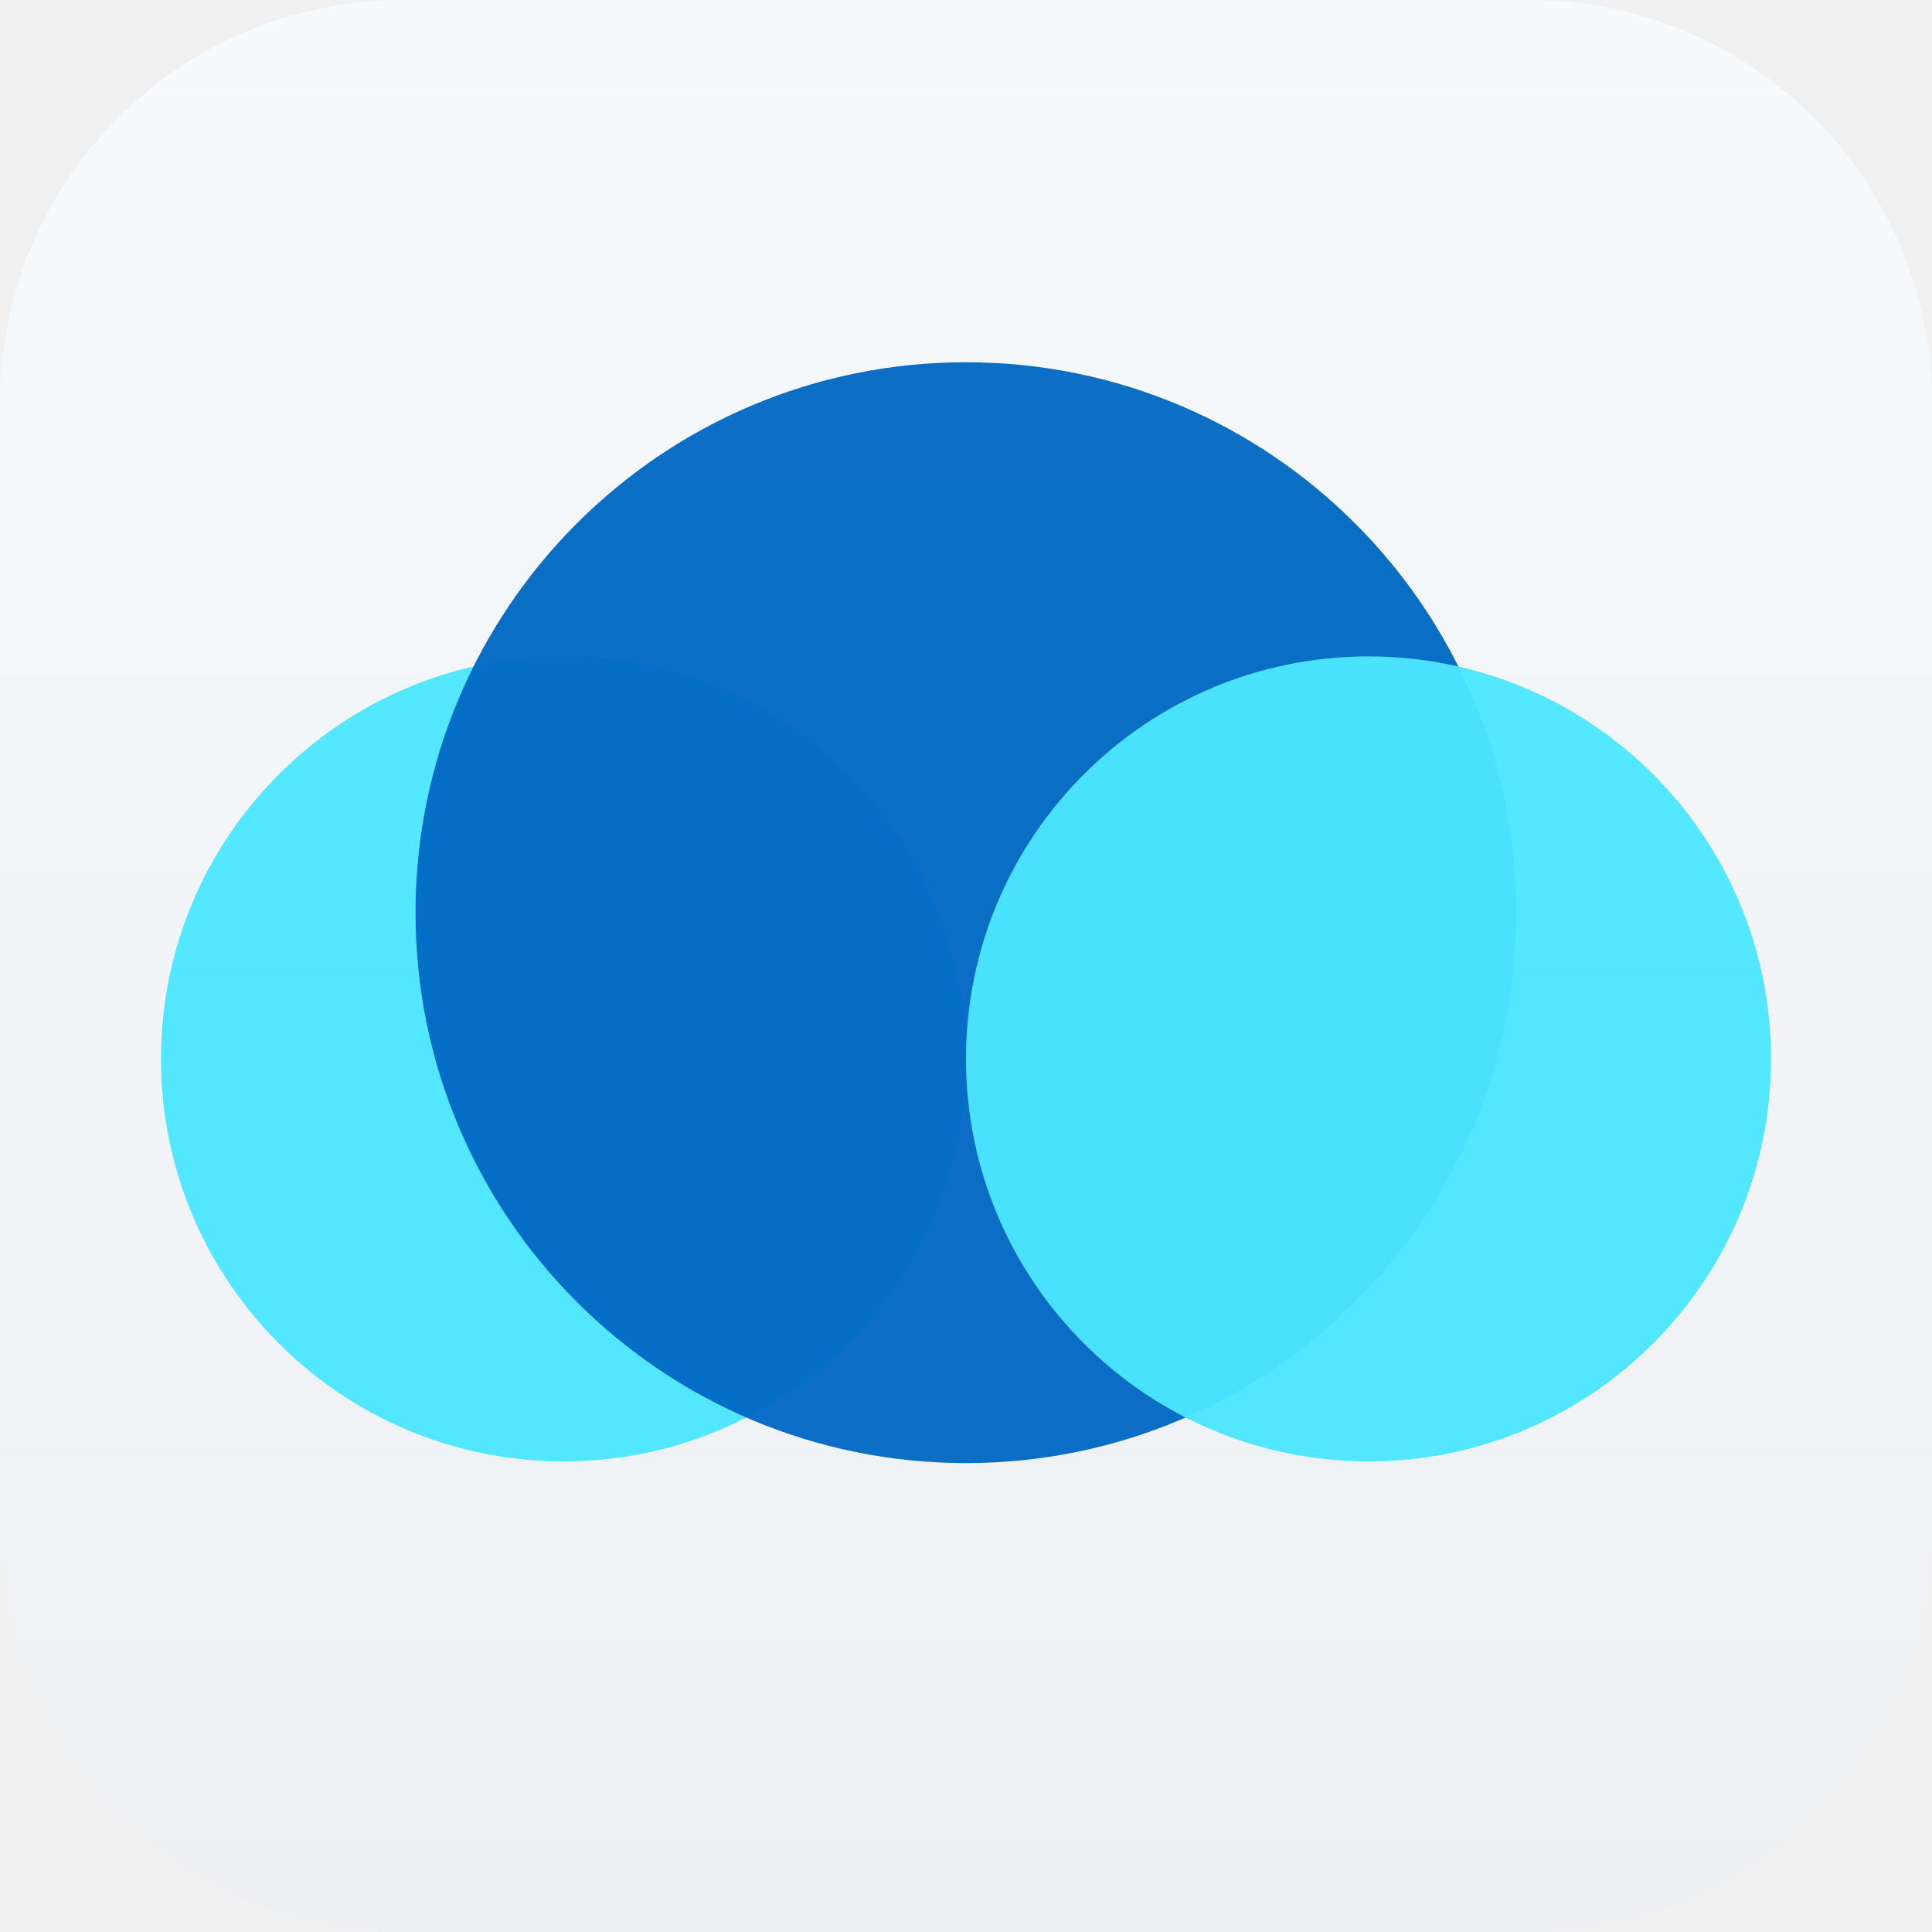
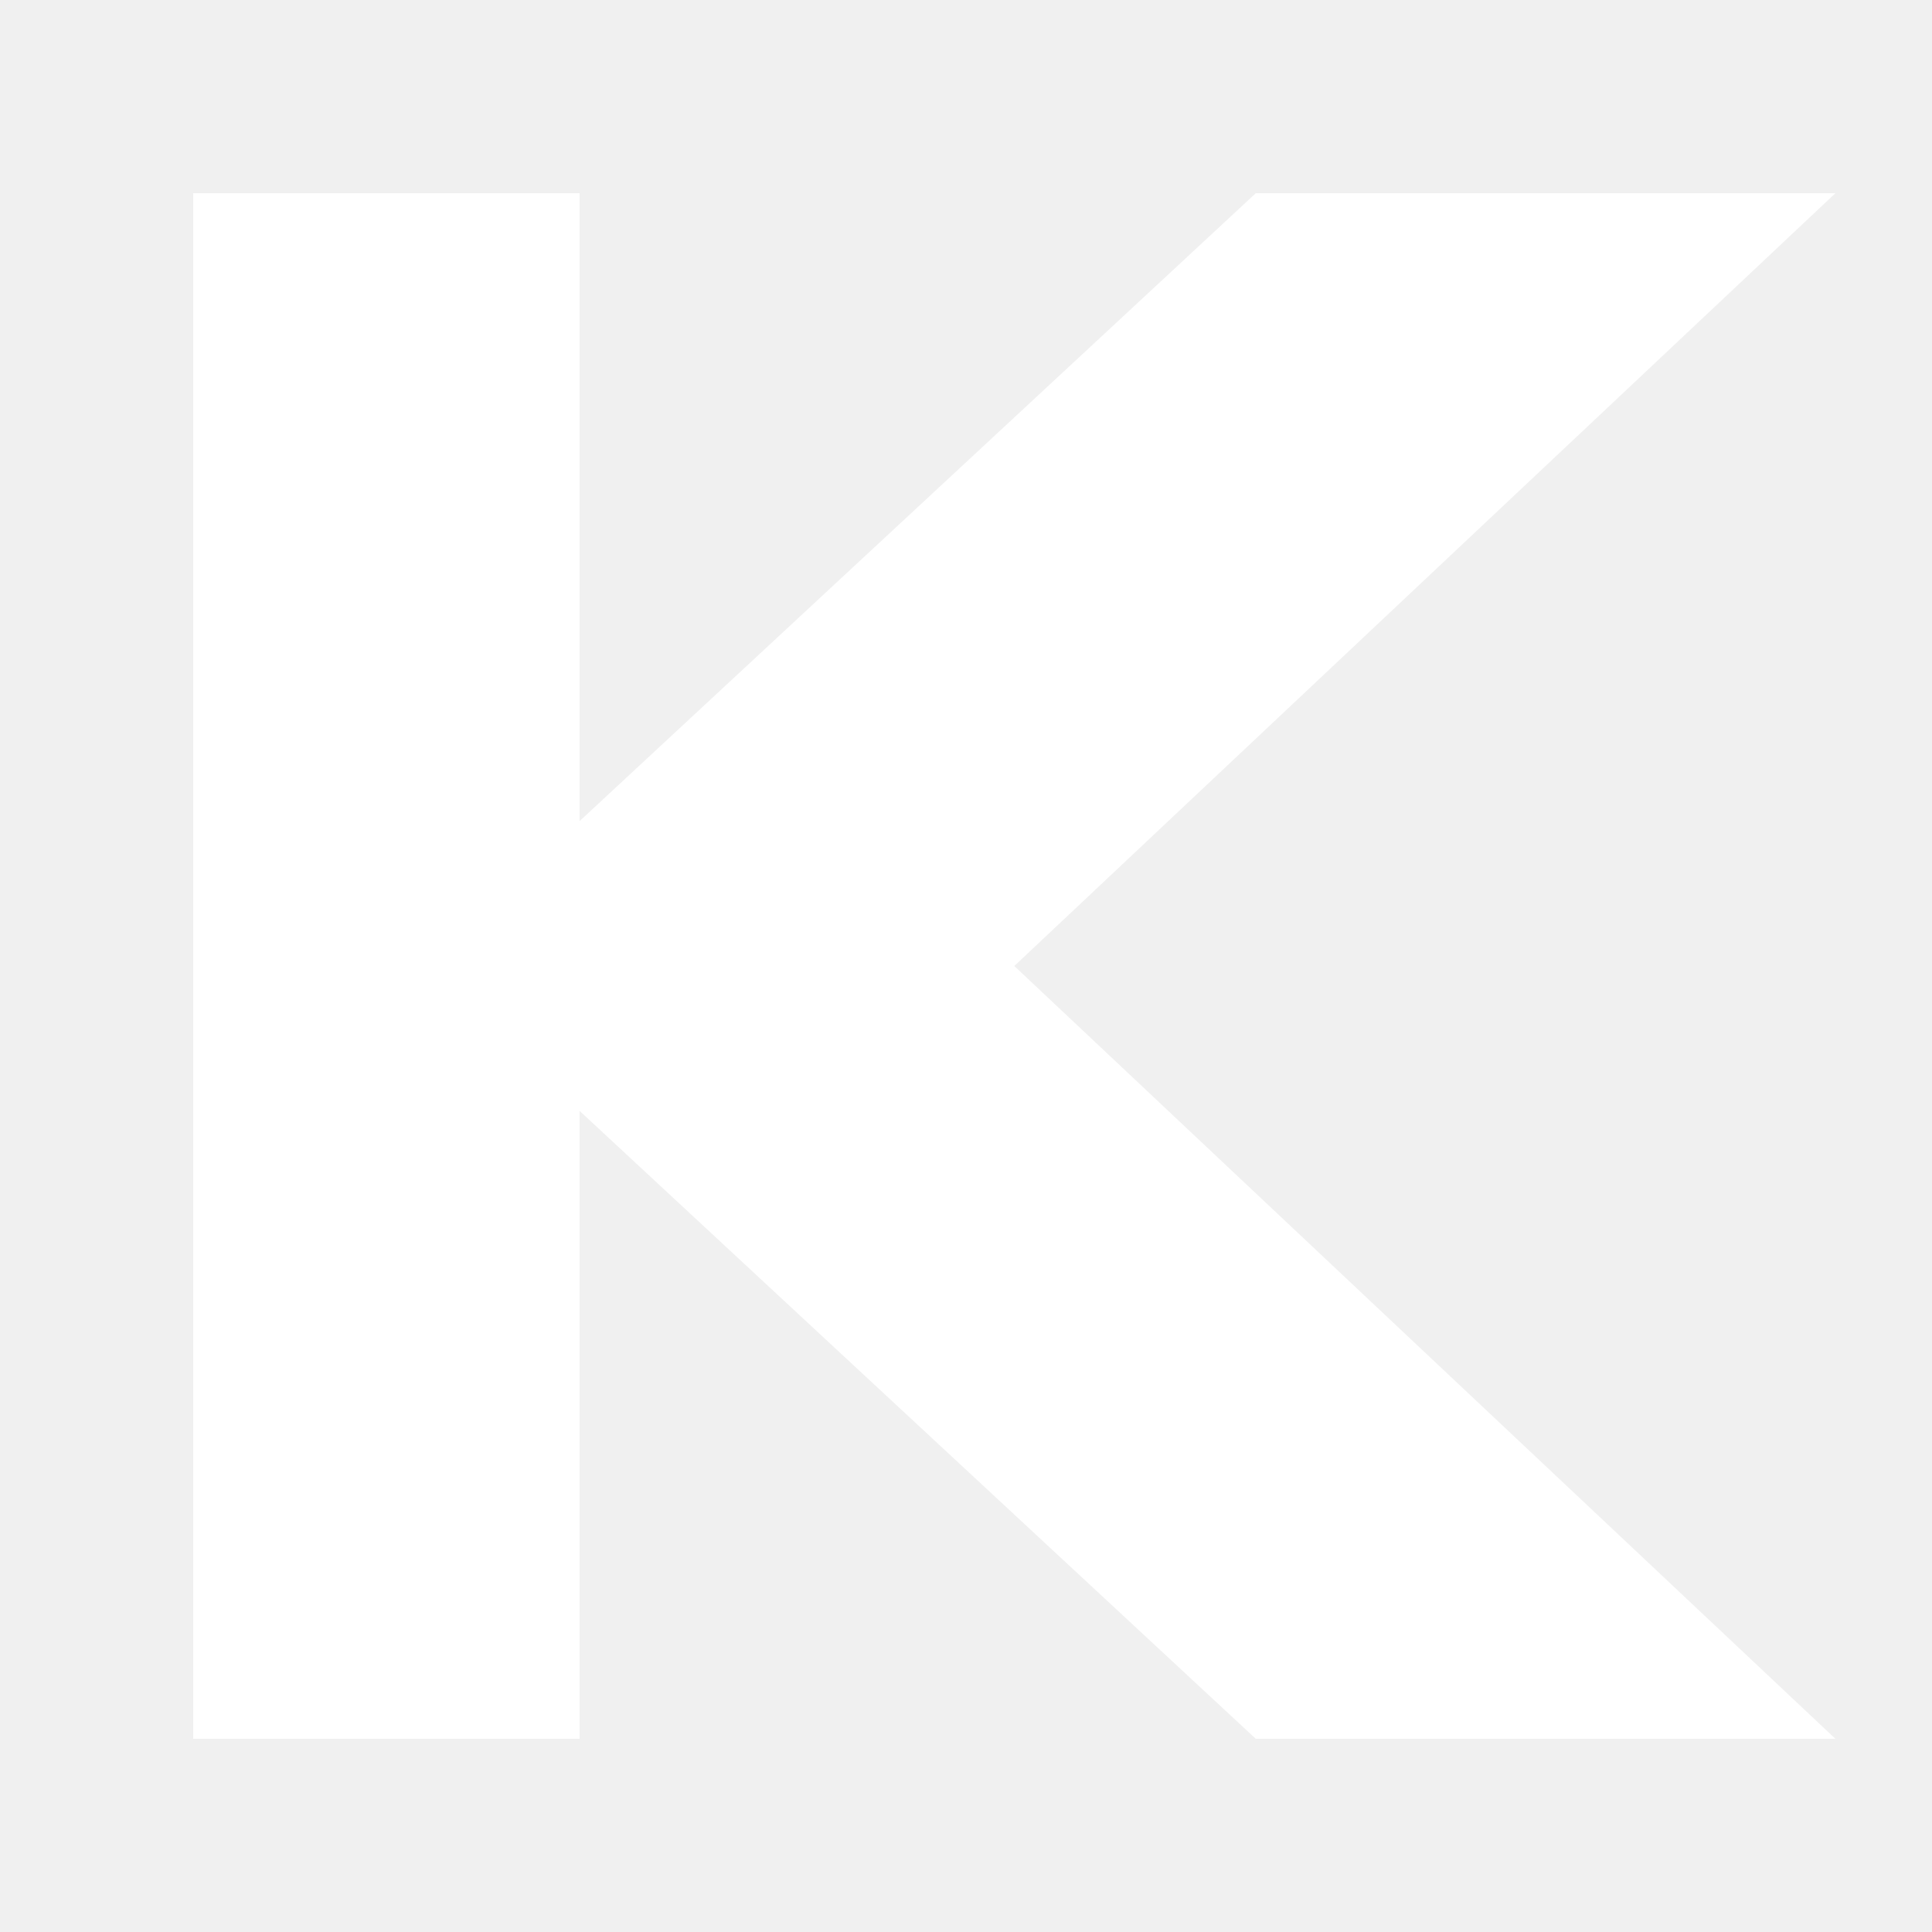
- <svg xmlns="http://www.w3.org/2000/svg" width="24" height="24" viewBox="0 0 24 24" fill="none">
-   <g clip-path="url(#clip0_611_1120)">
-     <rect width="24" height="24" rx="5" fill="url(#paint0_linear_611_1120)" />
-     <path opacity="0.95" d="M7 18.154C9.761 18.154 12 15.915 12 13.154C12 10.392 9.761 8.154 7 8.154C4.239 8.154 2 10.392 2 13.154C2 15.915 4.239 18.154 7 18.154Z" fill="#4CE7FF" />
-     <path opacity="0.95" d="M12 18.175C15.776 18.175 18.837 15.114 18.837 11.338C18.837 7.561 15.776 4.5 12 4.5C8.223 4.5 5.162 7.561 5.162 11.338C5.162 15.114 8.223 18.175 12 18.175Z" fill="#0067C2" />
-     <path opacity="0.95" d="M17 18.154C19.761 18.154 22 15.915 22 13.154C22 10.392 19.761 8.154 17 8.154C14.239 8.154 12 10.392 12 13.154C12 15.915 14.239 18.154 17 18.154Z" fill="#4CE7FF" />
-   </g>
-   <defs>
-     <linearGradient id="paint0_linear_611_1120" x1="12" y1="1.74621e-09" x2="12" y2="24" gradientUnits="userSpaceOnUse">
-       <stop stop-color="#F7FAFC" />
-       <stop offset="1" stop-color="#EDEFF2" />
-     </linearGradient>
-     <clipPath id="clip0_611_1120">
-       <rect width="24" height="24" fill="white" />
-     </clipPath>
-   </defs>
+ <svg xmlns="http://www.w3.org/2000/svg" viewBox="0 0 40 40" width="128" height="128" role="img" aria-label="KODE NAS">
+   <path fill="#FFFFFF" d="M 4 4 H 12 V 17 L 26 4 H 38 L 21 20 L 38 36 H 26 L 12 23 V 36 H 4 Z" />
</svg>
